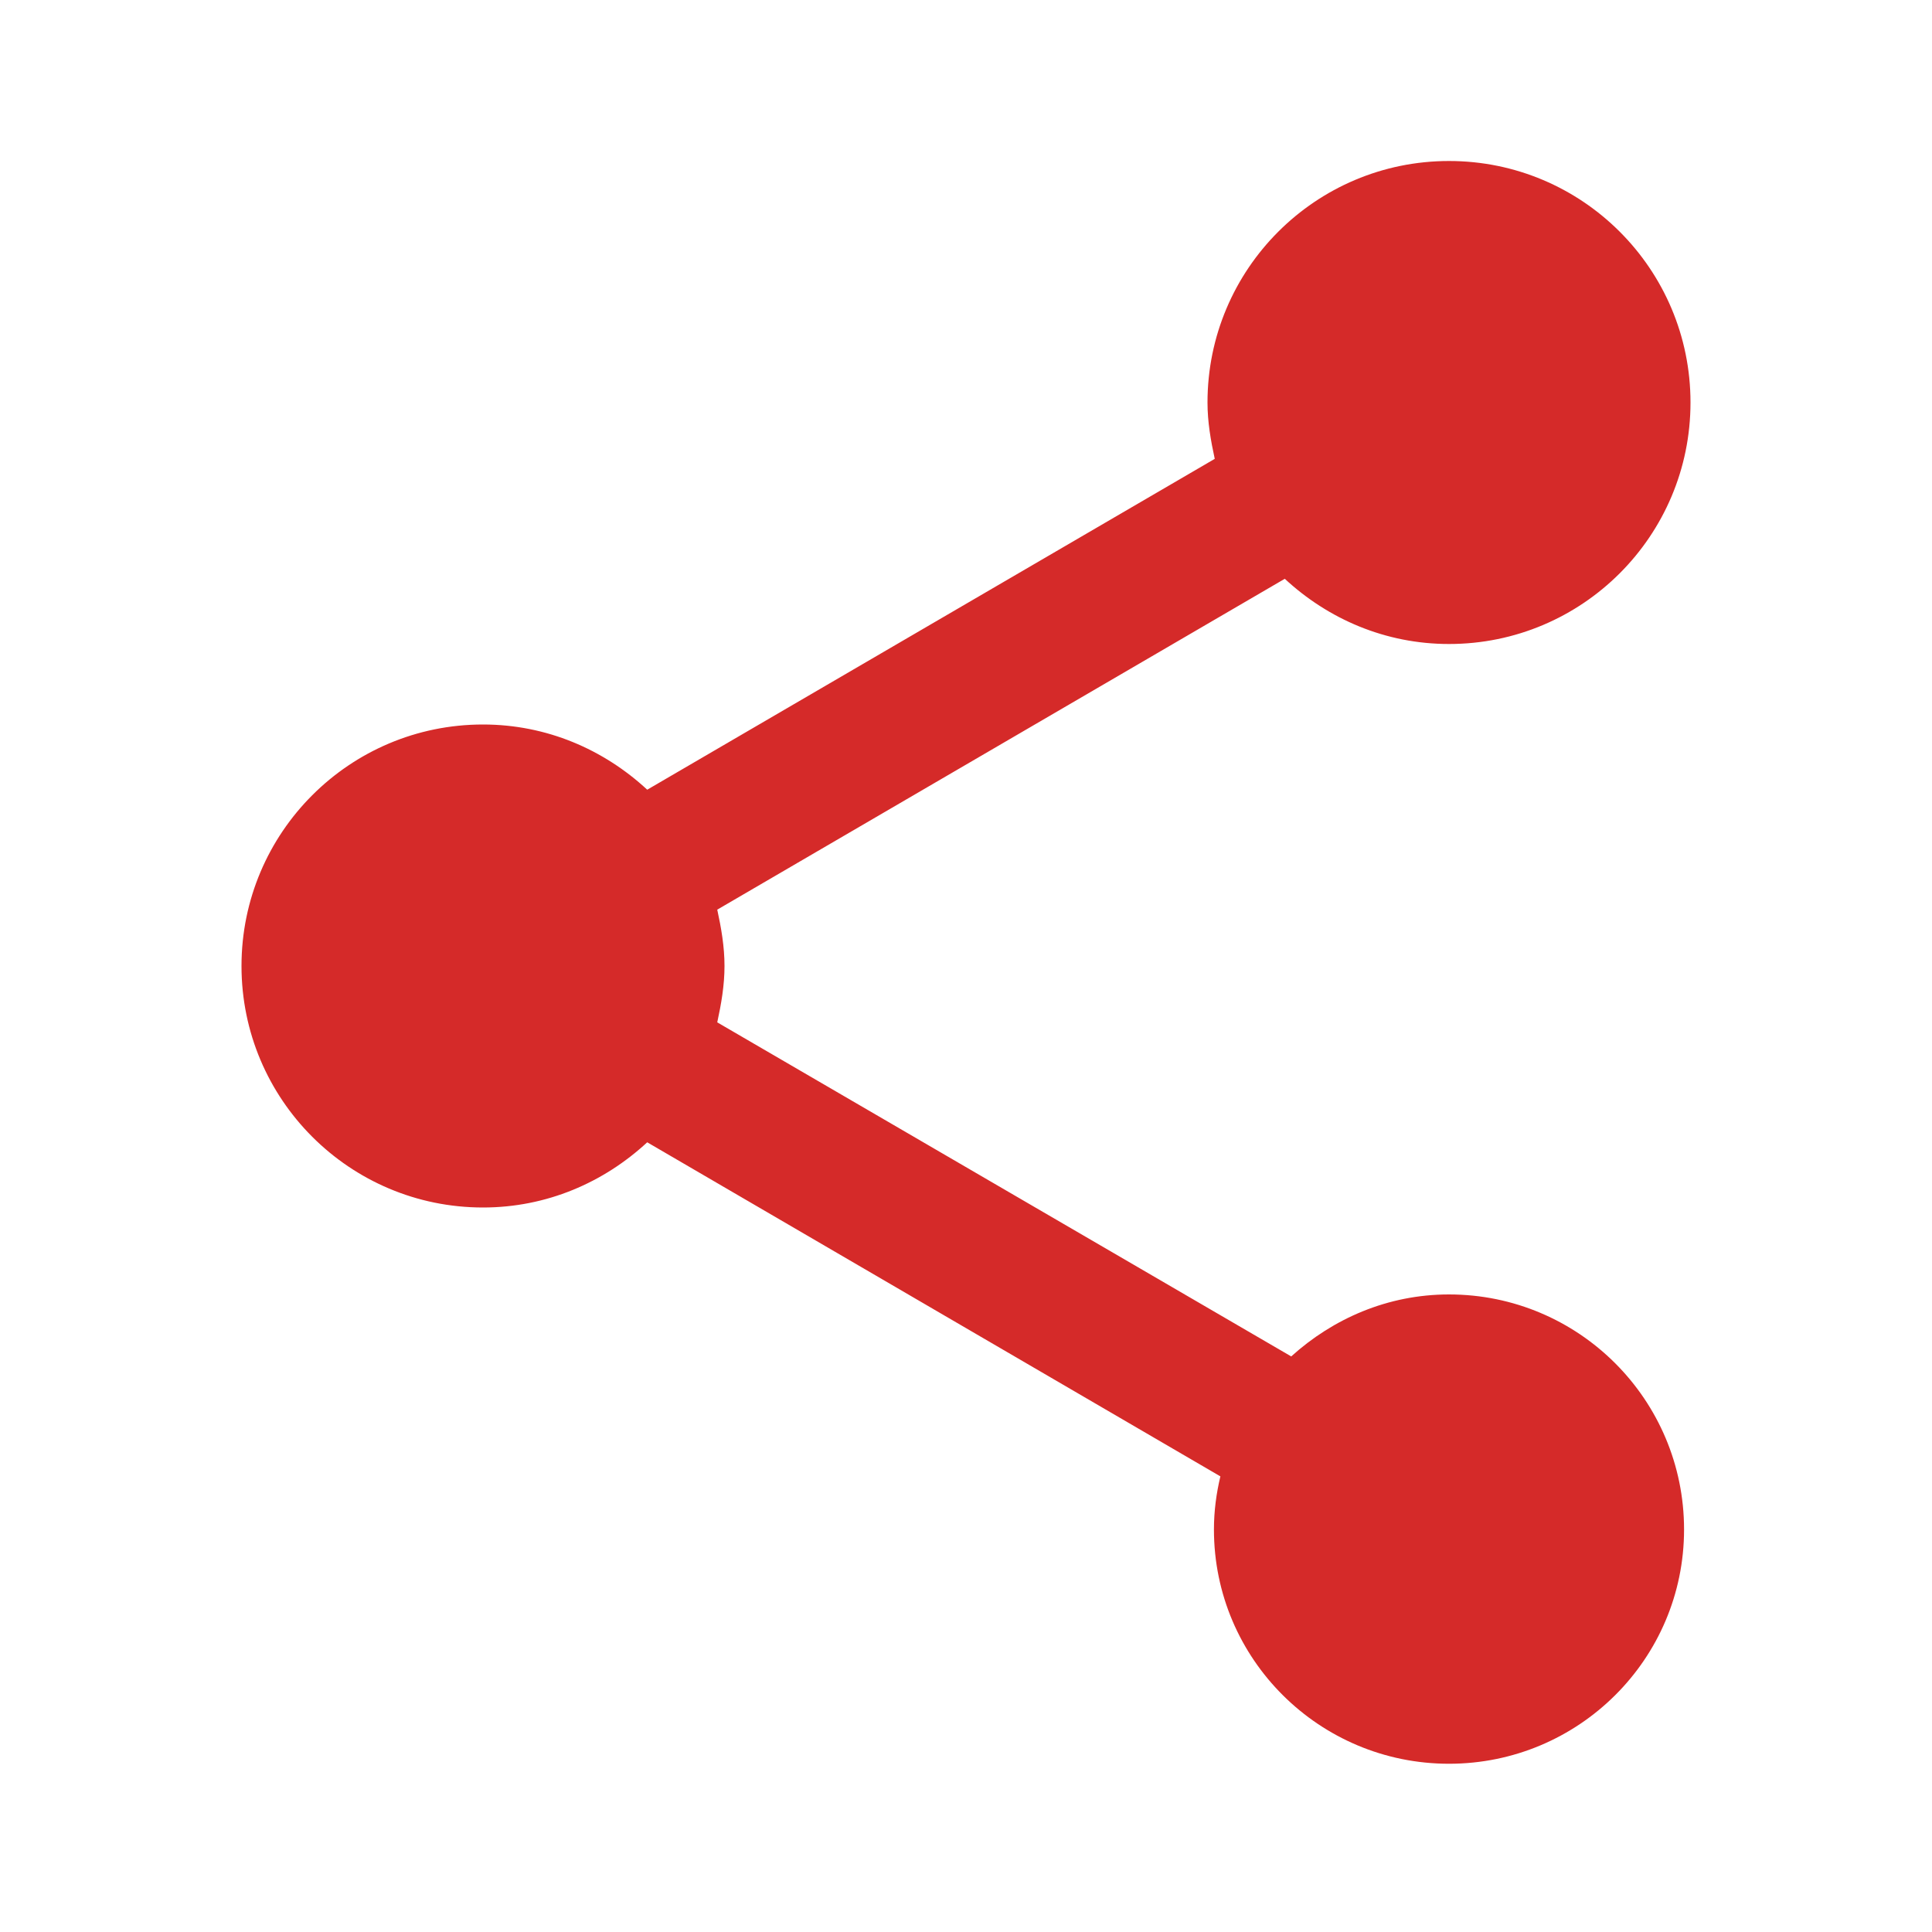
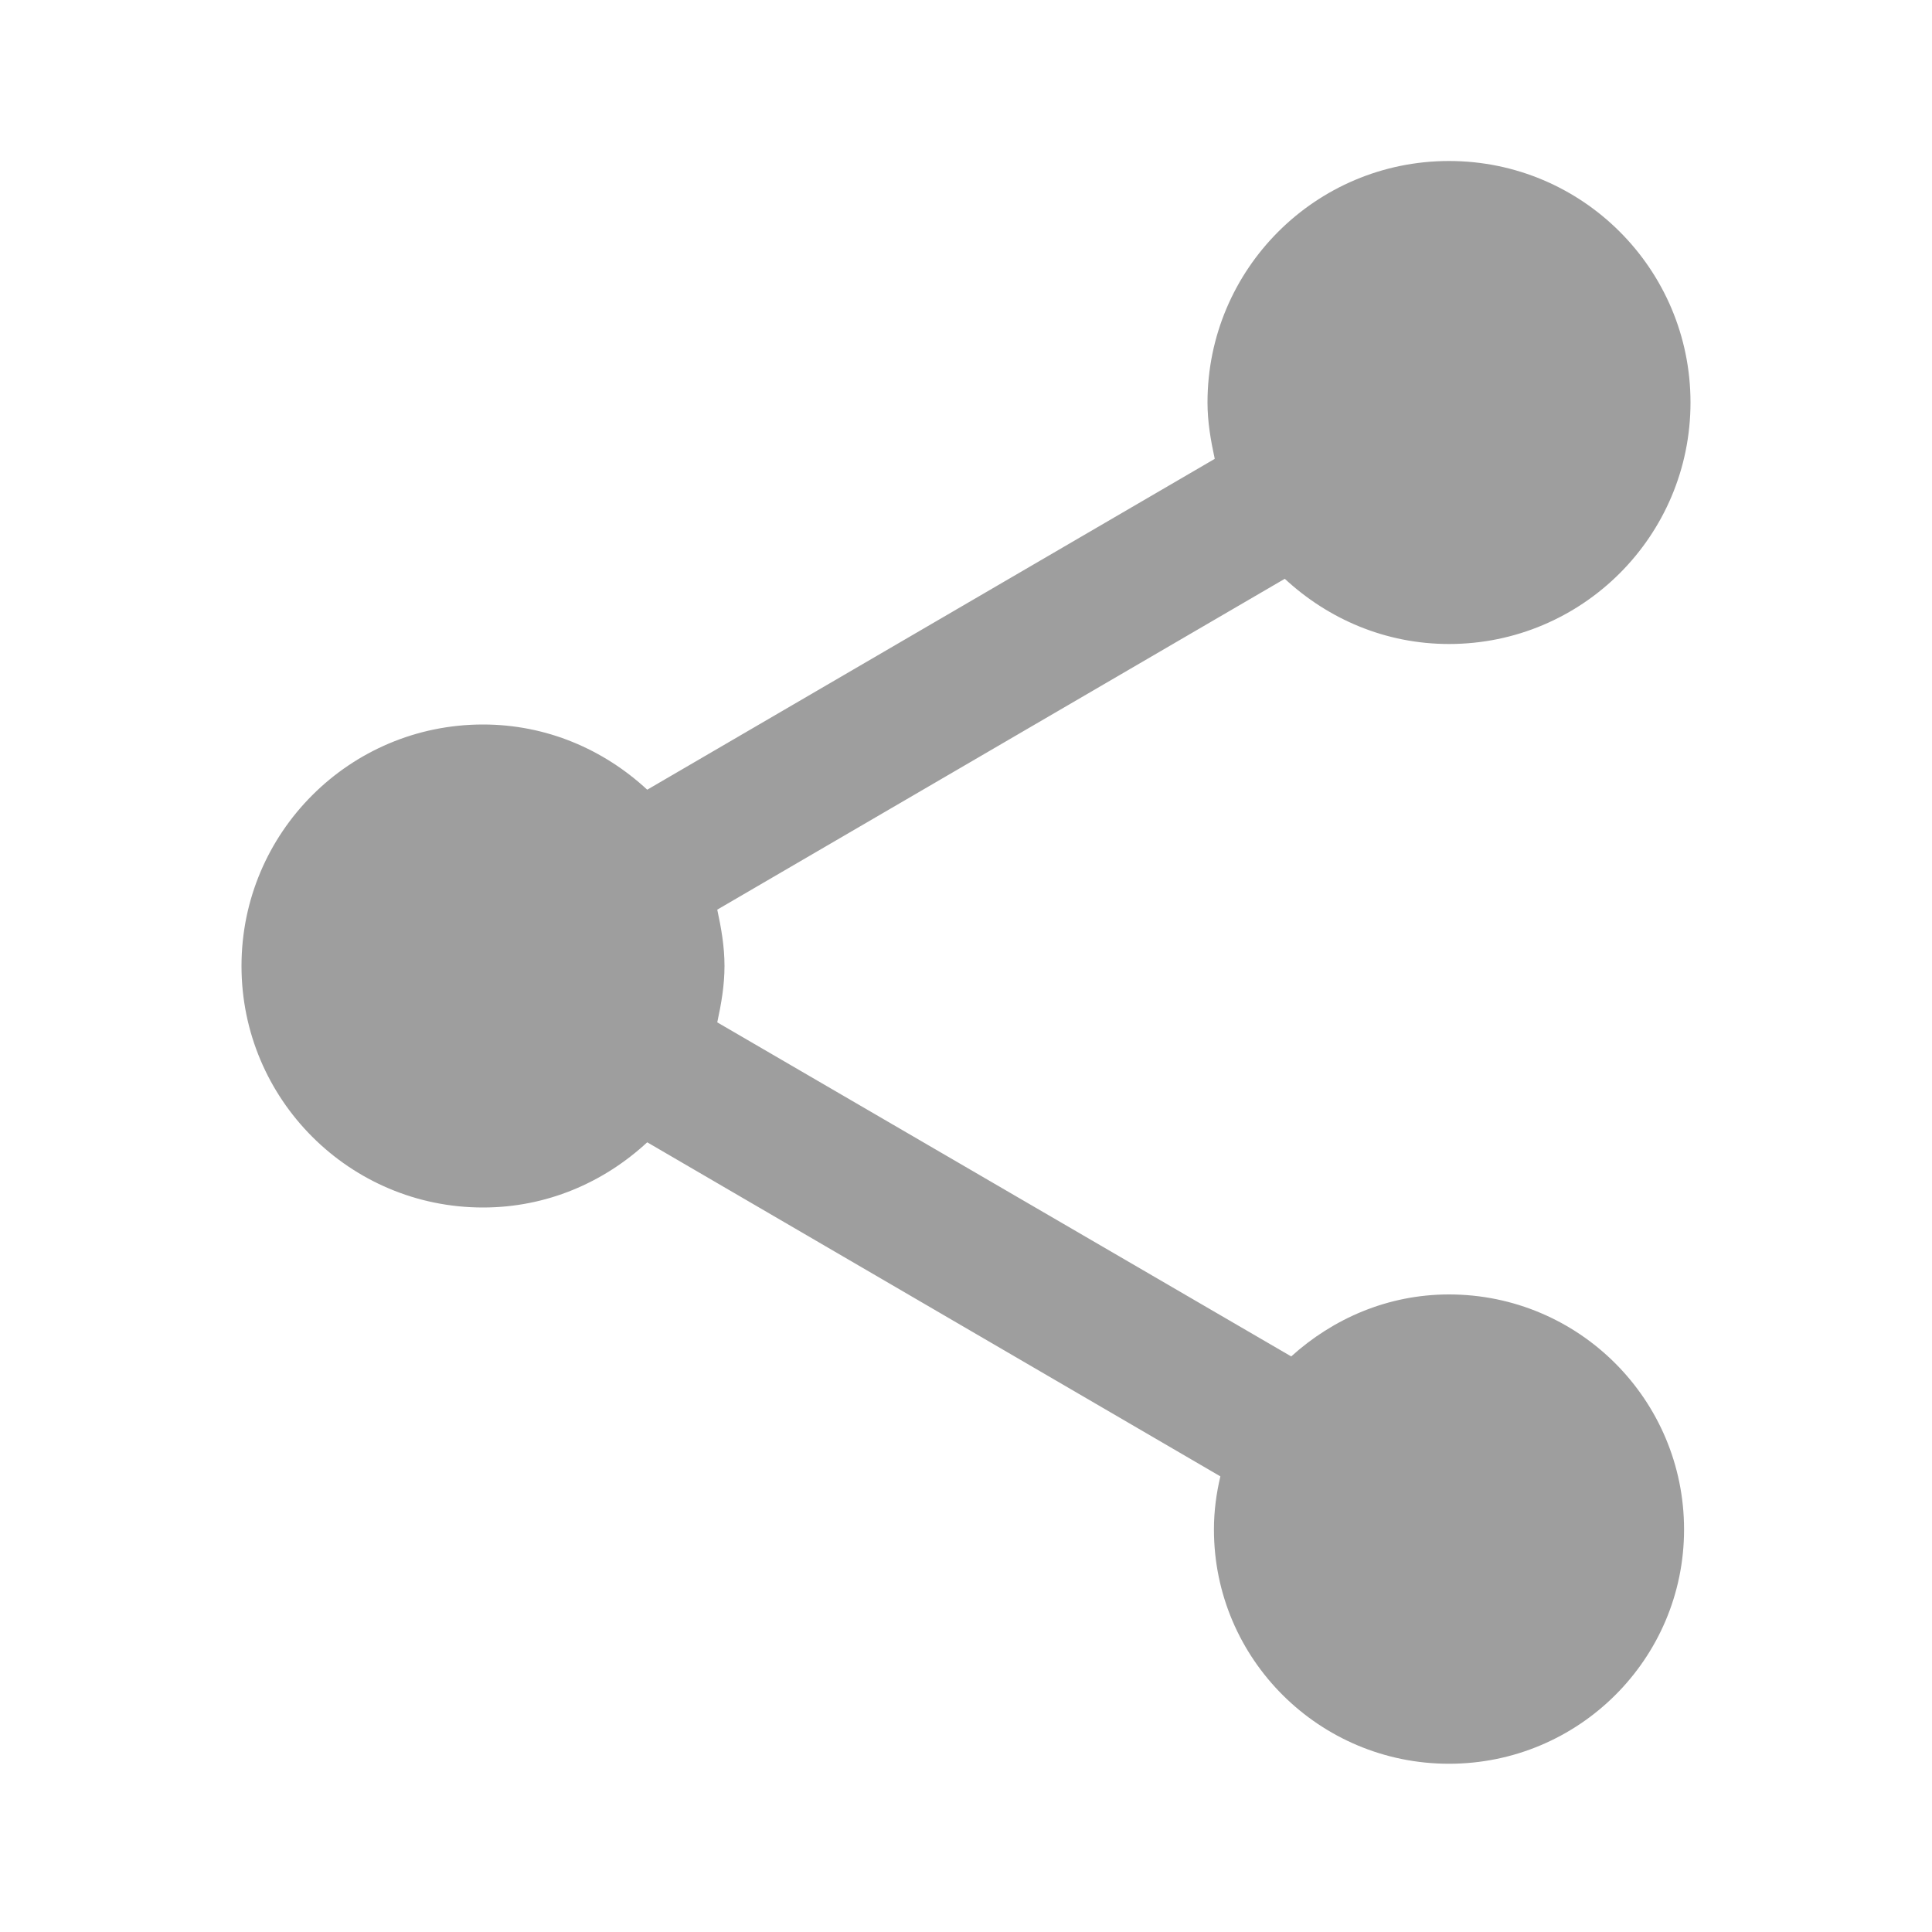
<svg xmlns="http://www.w3.org/2000/svg" version="1.1" width="16px" height="16px" viewBox="0 0 24 24">
-   <path fill="#D52A29" d="M18,16.08C17.24,16.08 16.56,16.38 16.04,16.85L8.91,12.7C8.96,12.47 9,12.24 9,12C9,11.76 8.96,11.53 8.91,11.3L15.96,7.19C16.5,7.69 17.21,8 18,8A3,3 0 0,0 21,5A3,3 0 0,0 18,2A3,3 0 0,0 15,5C15,5.24 15.04,5.47 15.09,5.7L8.04,9.81C7.5,9.31 6.79,9 6,9A3,3 0 0,0 3,12A3,3 0 0,0 6,15C6.79,15 7.5,14.69 8.04,14.19L15.16,18.34C15.11,18.55 15.08,18.77 15.08,19C15.08,20.61 16.39,21.91 18,21.91C19.61,21.91 20.92,20.61 20.92,19A2.92,2.92 0 0,0 18,16.08Z" />
+   <path fill="#9E9E9E" d="M18,16.08C17.24,16.08 16.56,16.38 16.04,16.85L8.91,12.7C8.96,12.47 9,12.24 9,12C9,11.76 8.96,11.53 8.91,11.3L15.96,7.19C16.5,7.69 17.21,8 18,8A3,3 0 0,0 21,5A3,3 0 0,0 18,2A3,3 0 0,0 15,5C15,5.24 15.04,5.47 15.09,5.7L8.04,9.81C7.5,9.31 6.79,9 6,9A3,3 0 0,0 3,12A3,3 0 0,0 6,15C6.79,15 7.5,14.69 8.04,14.19L15.16,18.34C15.11,18.55 15.08,18.77 15.08,19C15.08,20.61 16.39,21.91 18,21.91C19.61,21.91 20.92,20.61 20.92,19A2.92,2.92 0 0,0 18,16.08Z" />
</svg>
